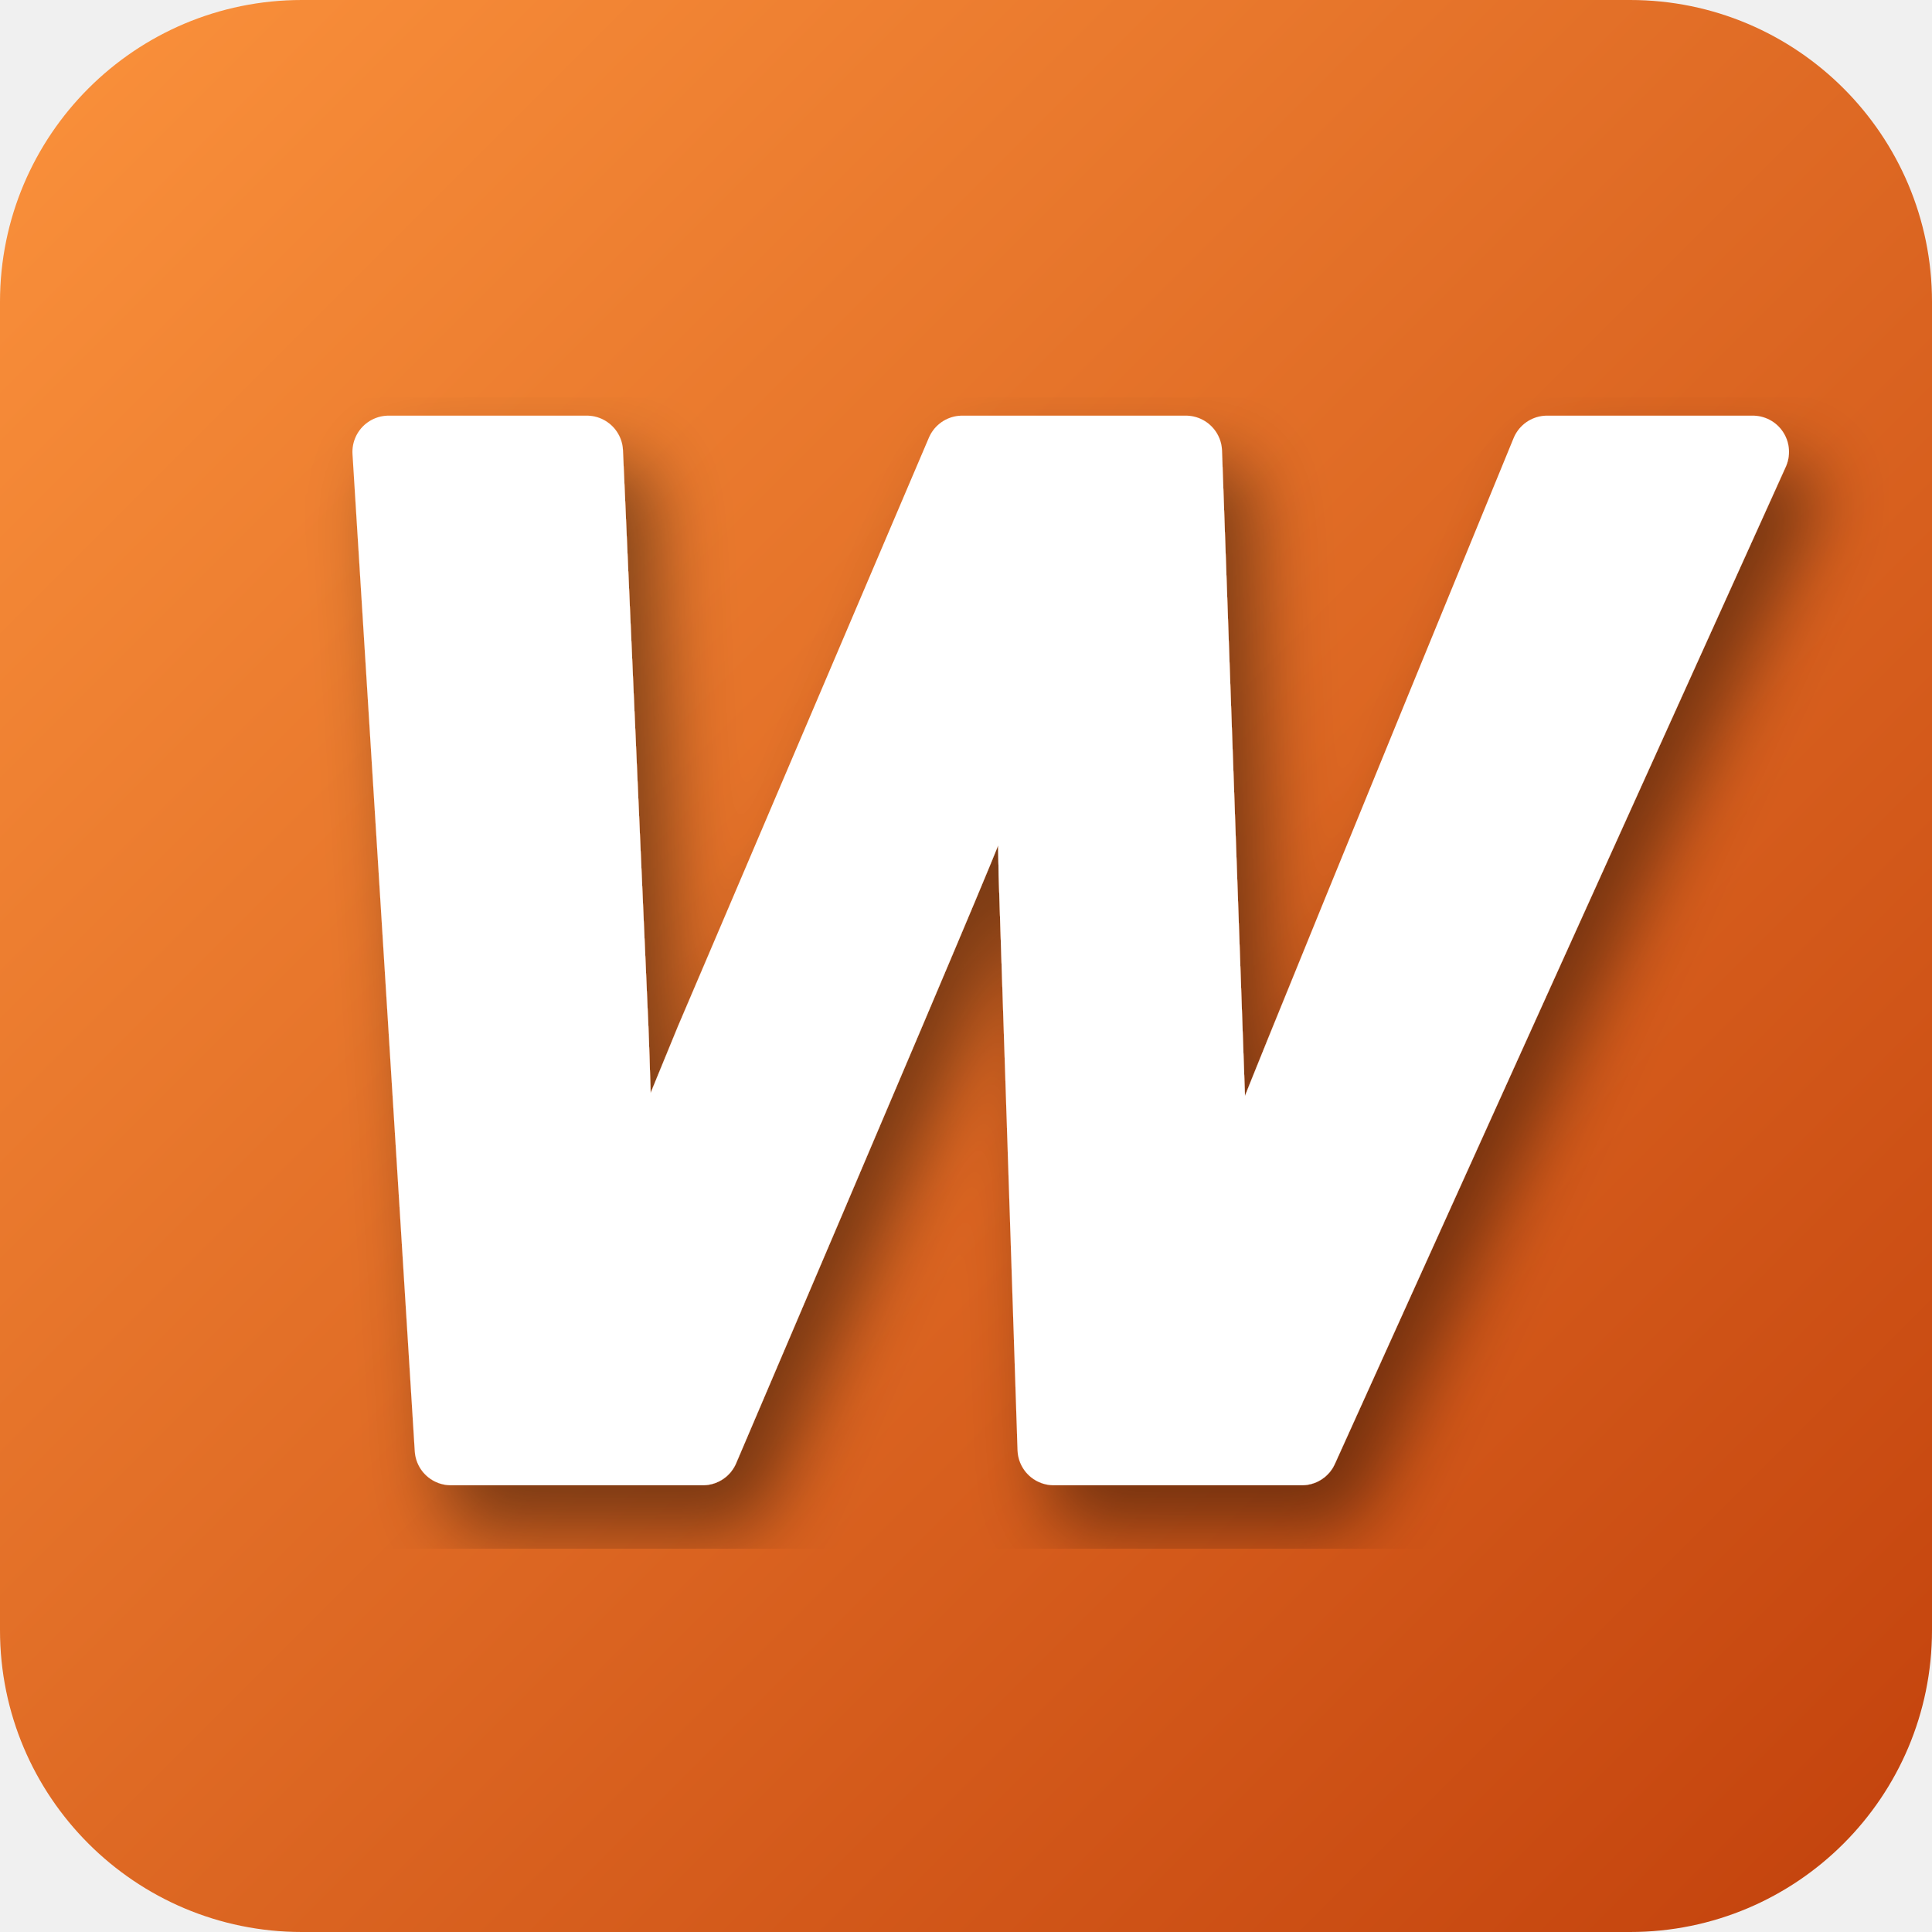
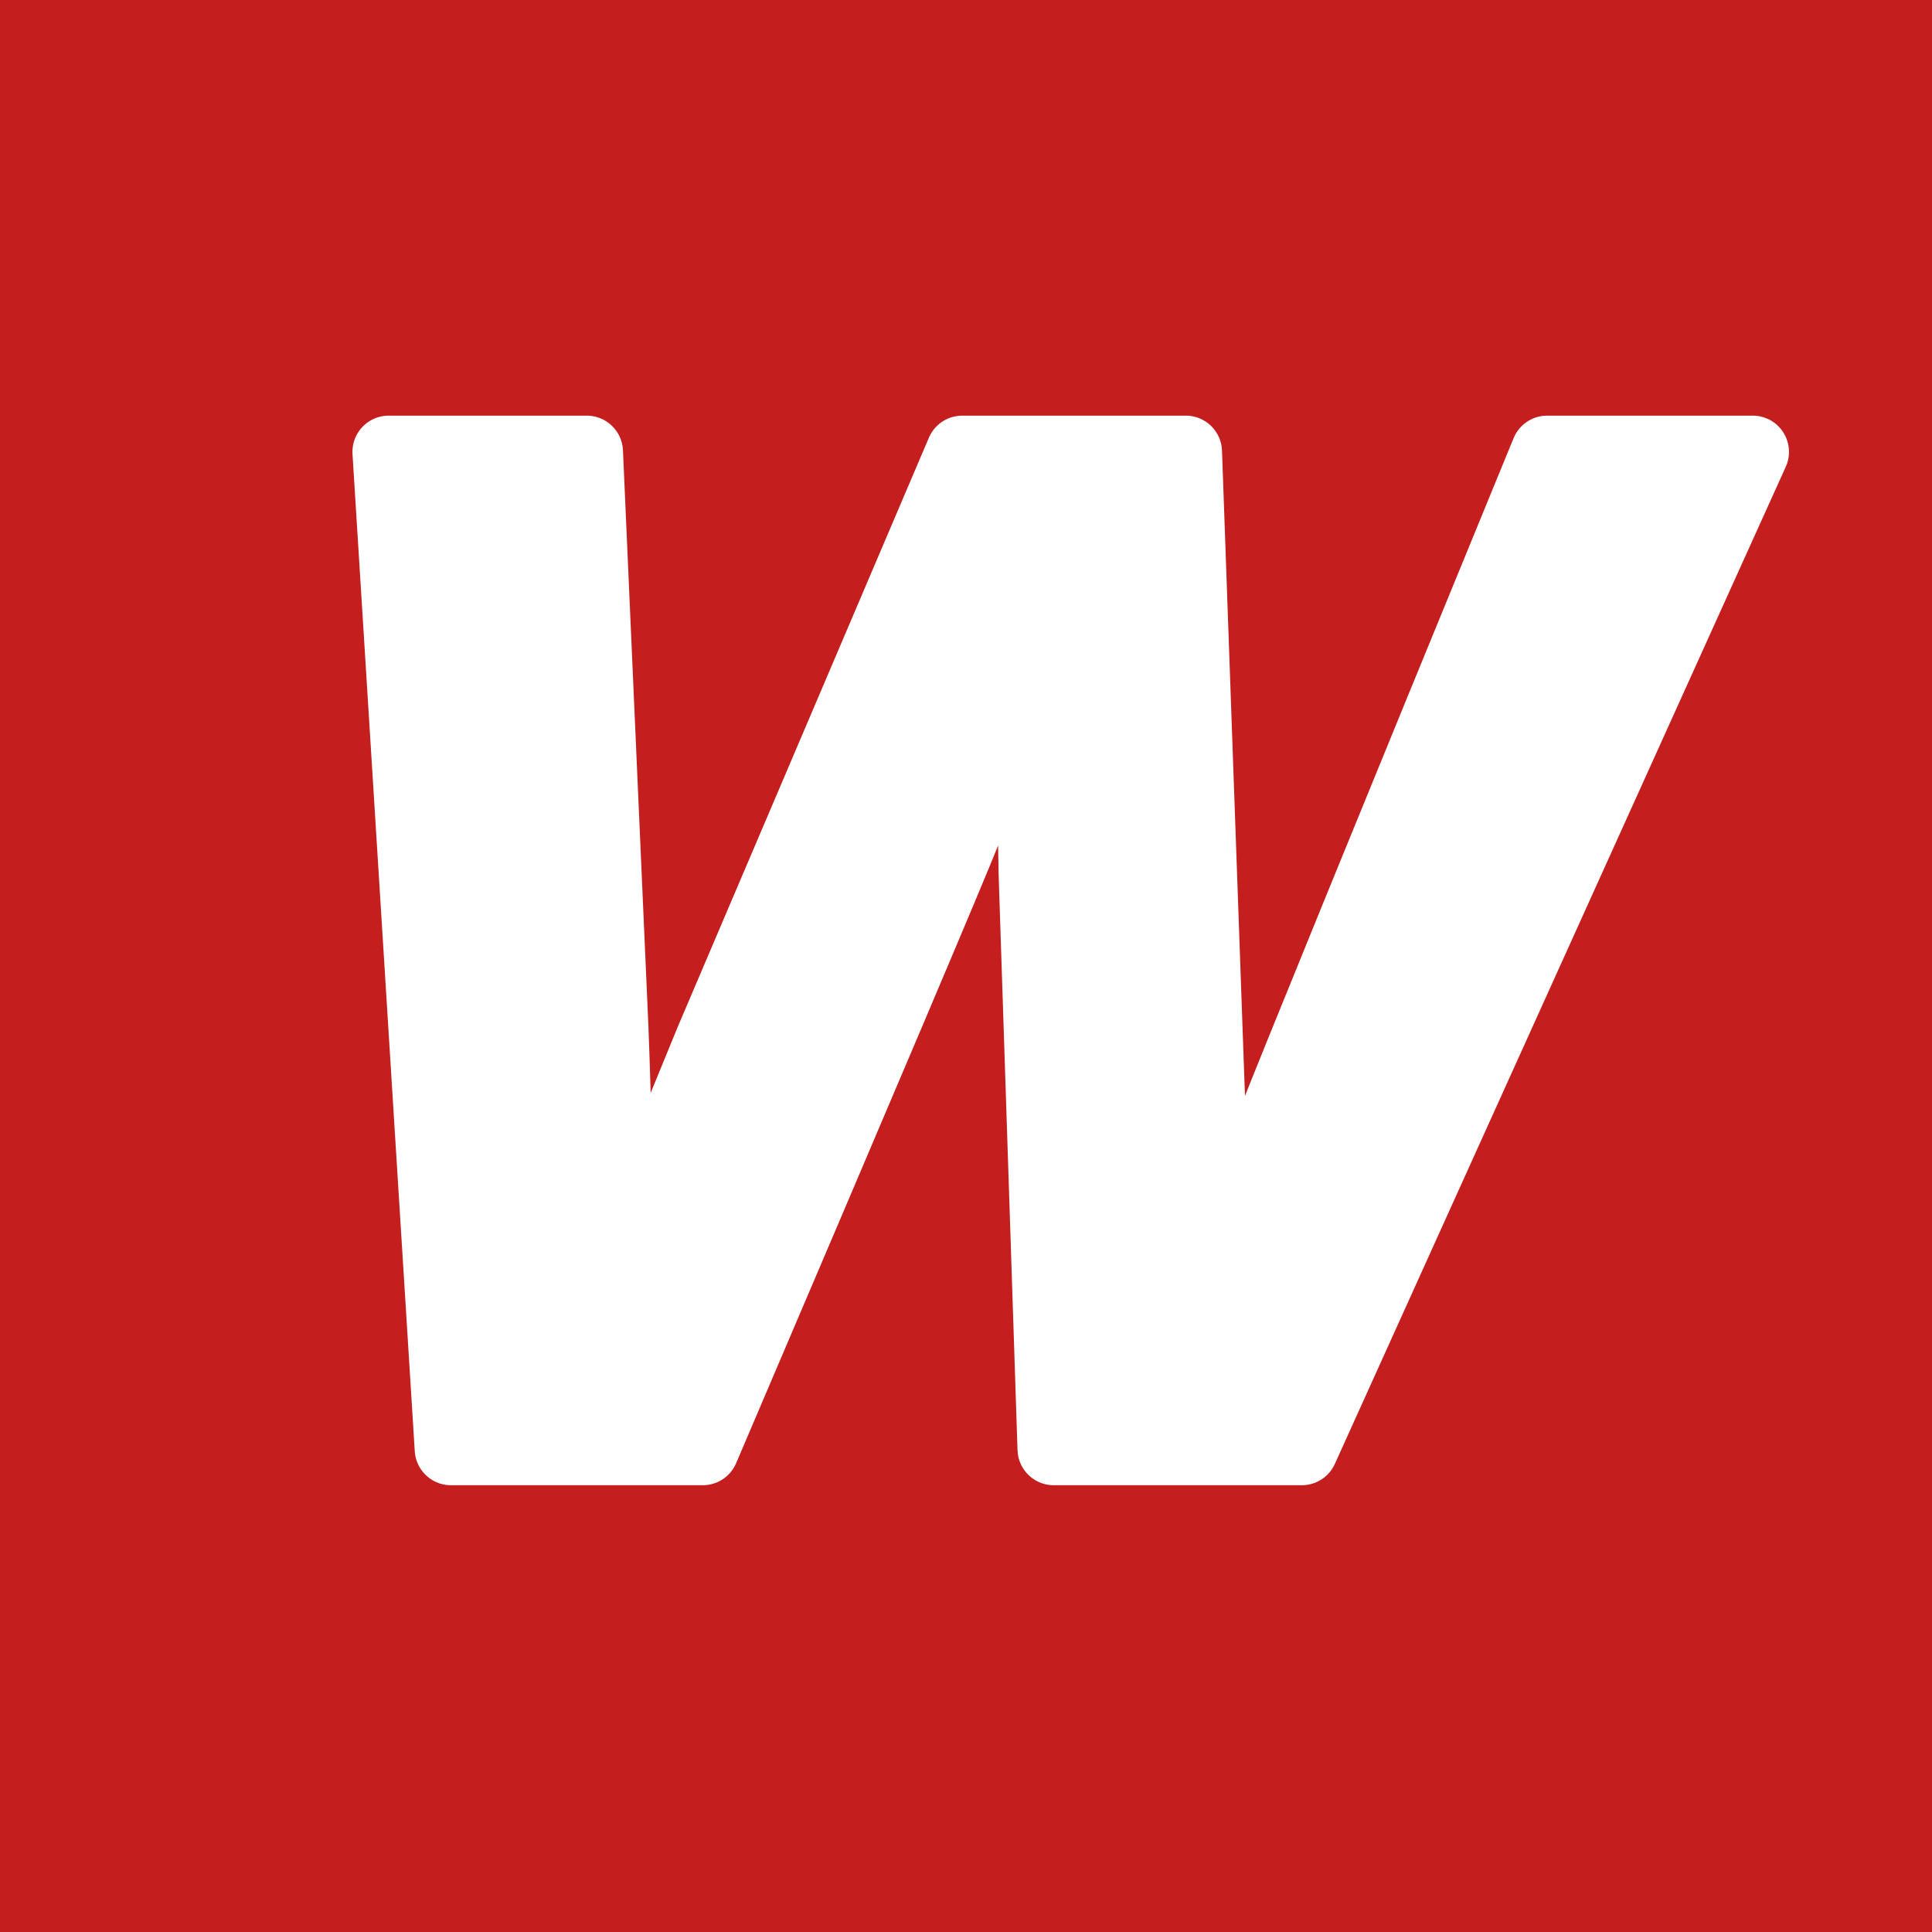
<svg xmlns="http://www.w3.org/2000/svg" viewBox="0 0 32 32" width="32" height="32">
-   <defs>
-     <linearGradient id="bg" x1="0" y1="0" x2="1" y2="1">
-       <stop offset="0%" stop-color="#fb923c" />
-       <stop offset="100%" stop-color="#c2410c" />
-     </linearGradient>
-     <filter id="shadow">
-       <feDropShadow dx="0.5" dy="0.75" stdDeviation="0.6" flood-color="rgba(0,0,0,0.45)" />
-     </filter>
-   </defs>
-   <rect width="32" height="32" rx="5" fill="url(#bg)" />
-   <text x="16" y="24" font-family="Impact, 'Arial Black', 'Helvetica Neue', Arial, sans-serif" font-size="24" font-weight="900" font-style="italic" fill="white" stroke="white" stroke-width="1.2" stroke-linejoin="round" text-anchor="middle" filter="url(#shadow)">W</text>
+   <rect width="32" height="32" fill="#C41E1E" />
+   <text x="16" y="24" font-family="Impact, 'Arial Black', 'Helvetica Neue', Arial, sans-serif" font-size="24" font-weight="900" font-style="italic" fill="white" stroke="white" stroke-width="1.2" stroke-linejoin="round" text-anchor="middle">W</text>
</svg>
